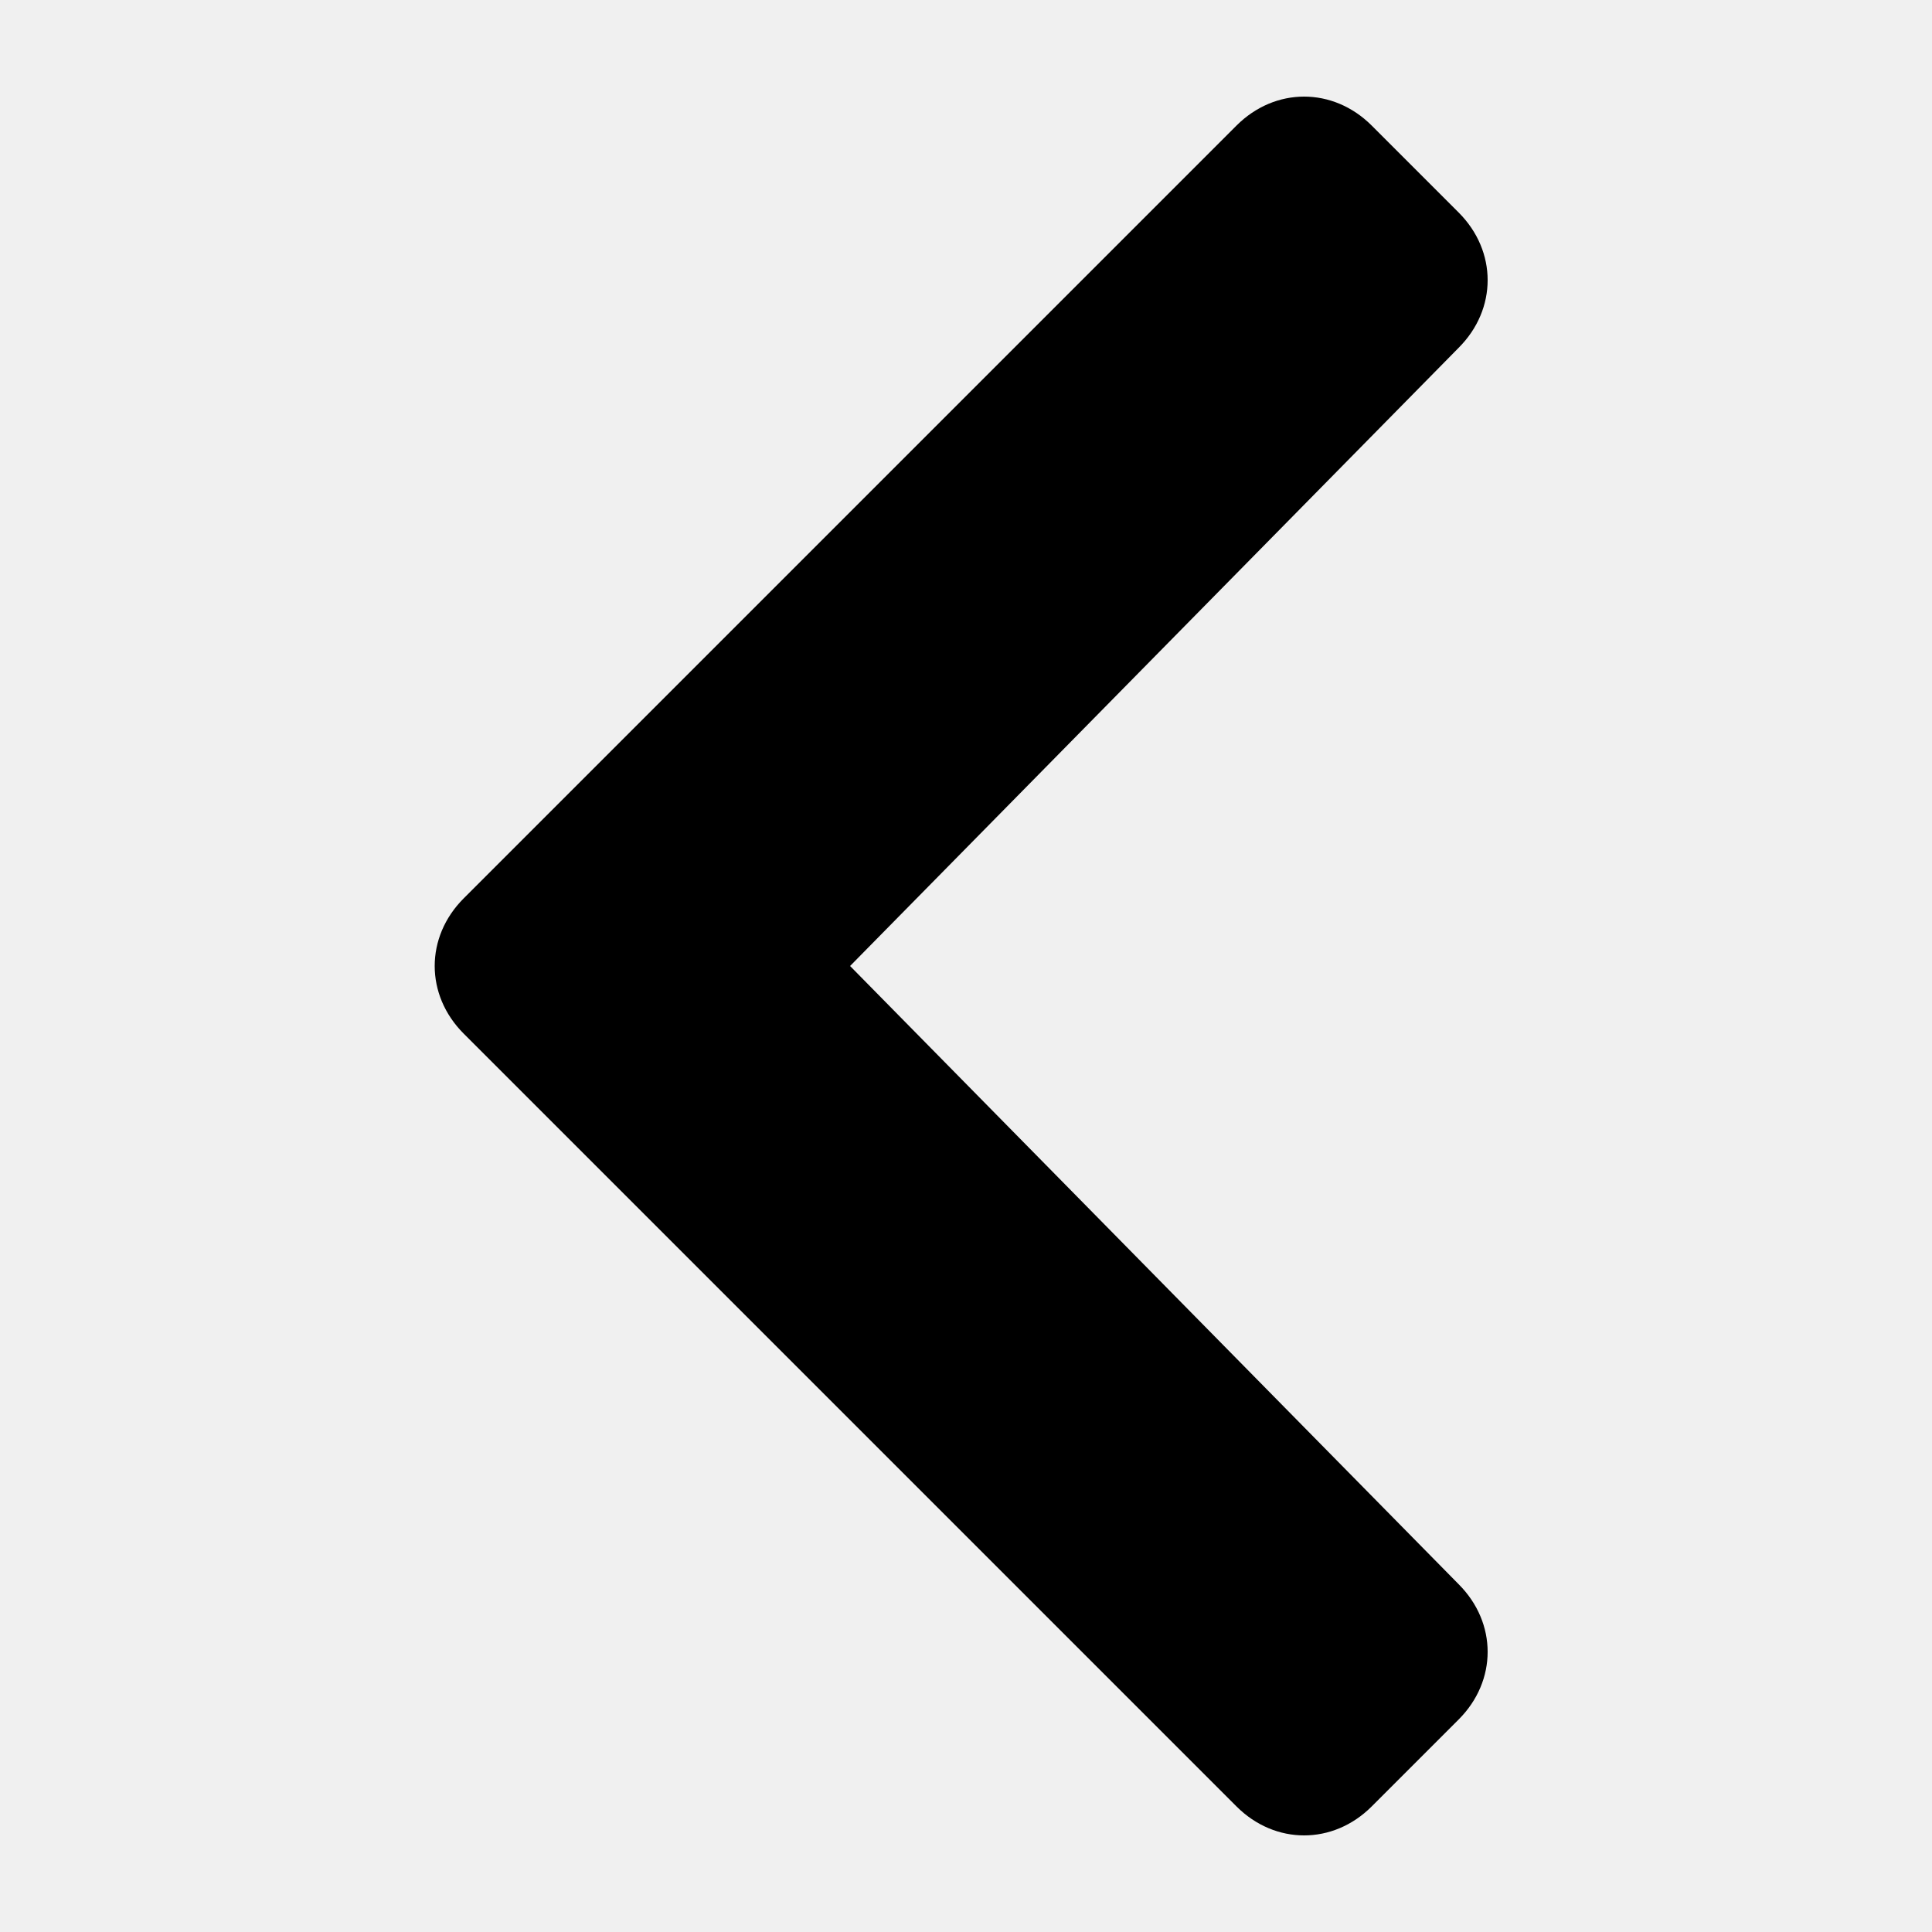
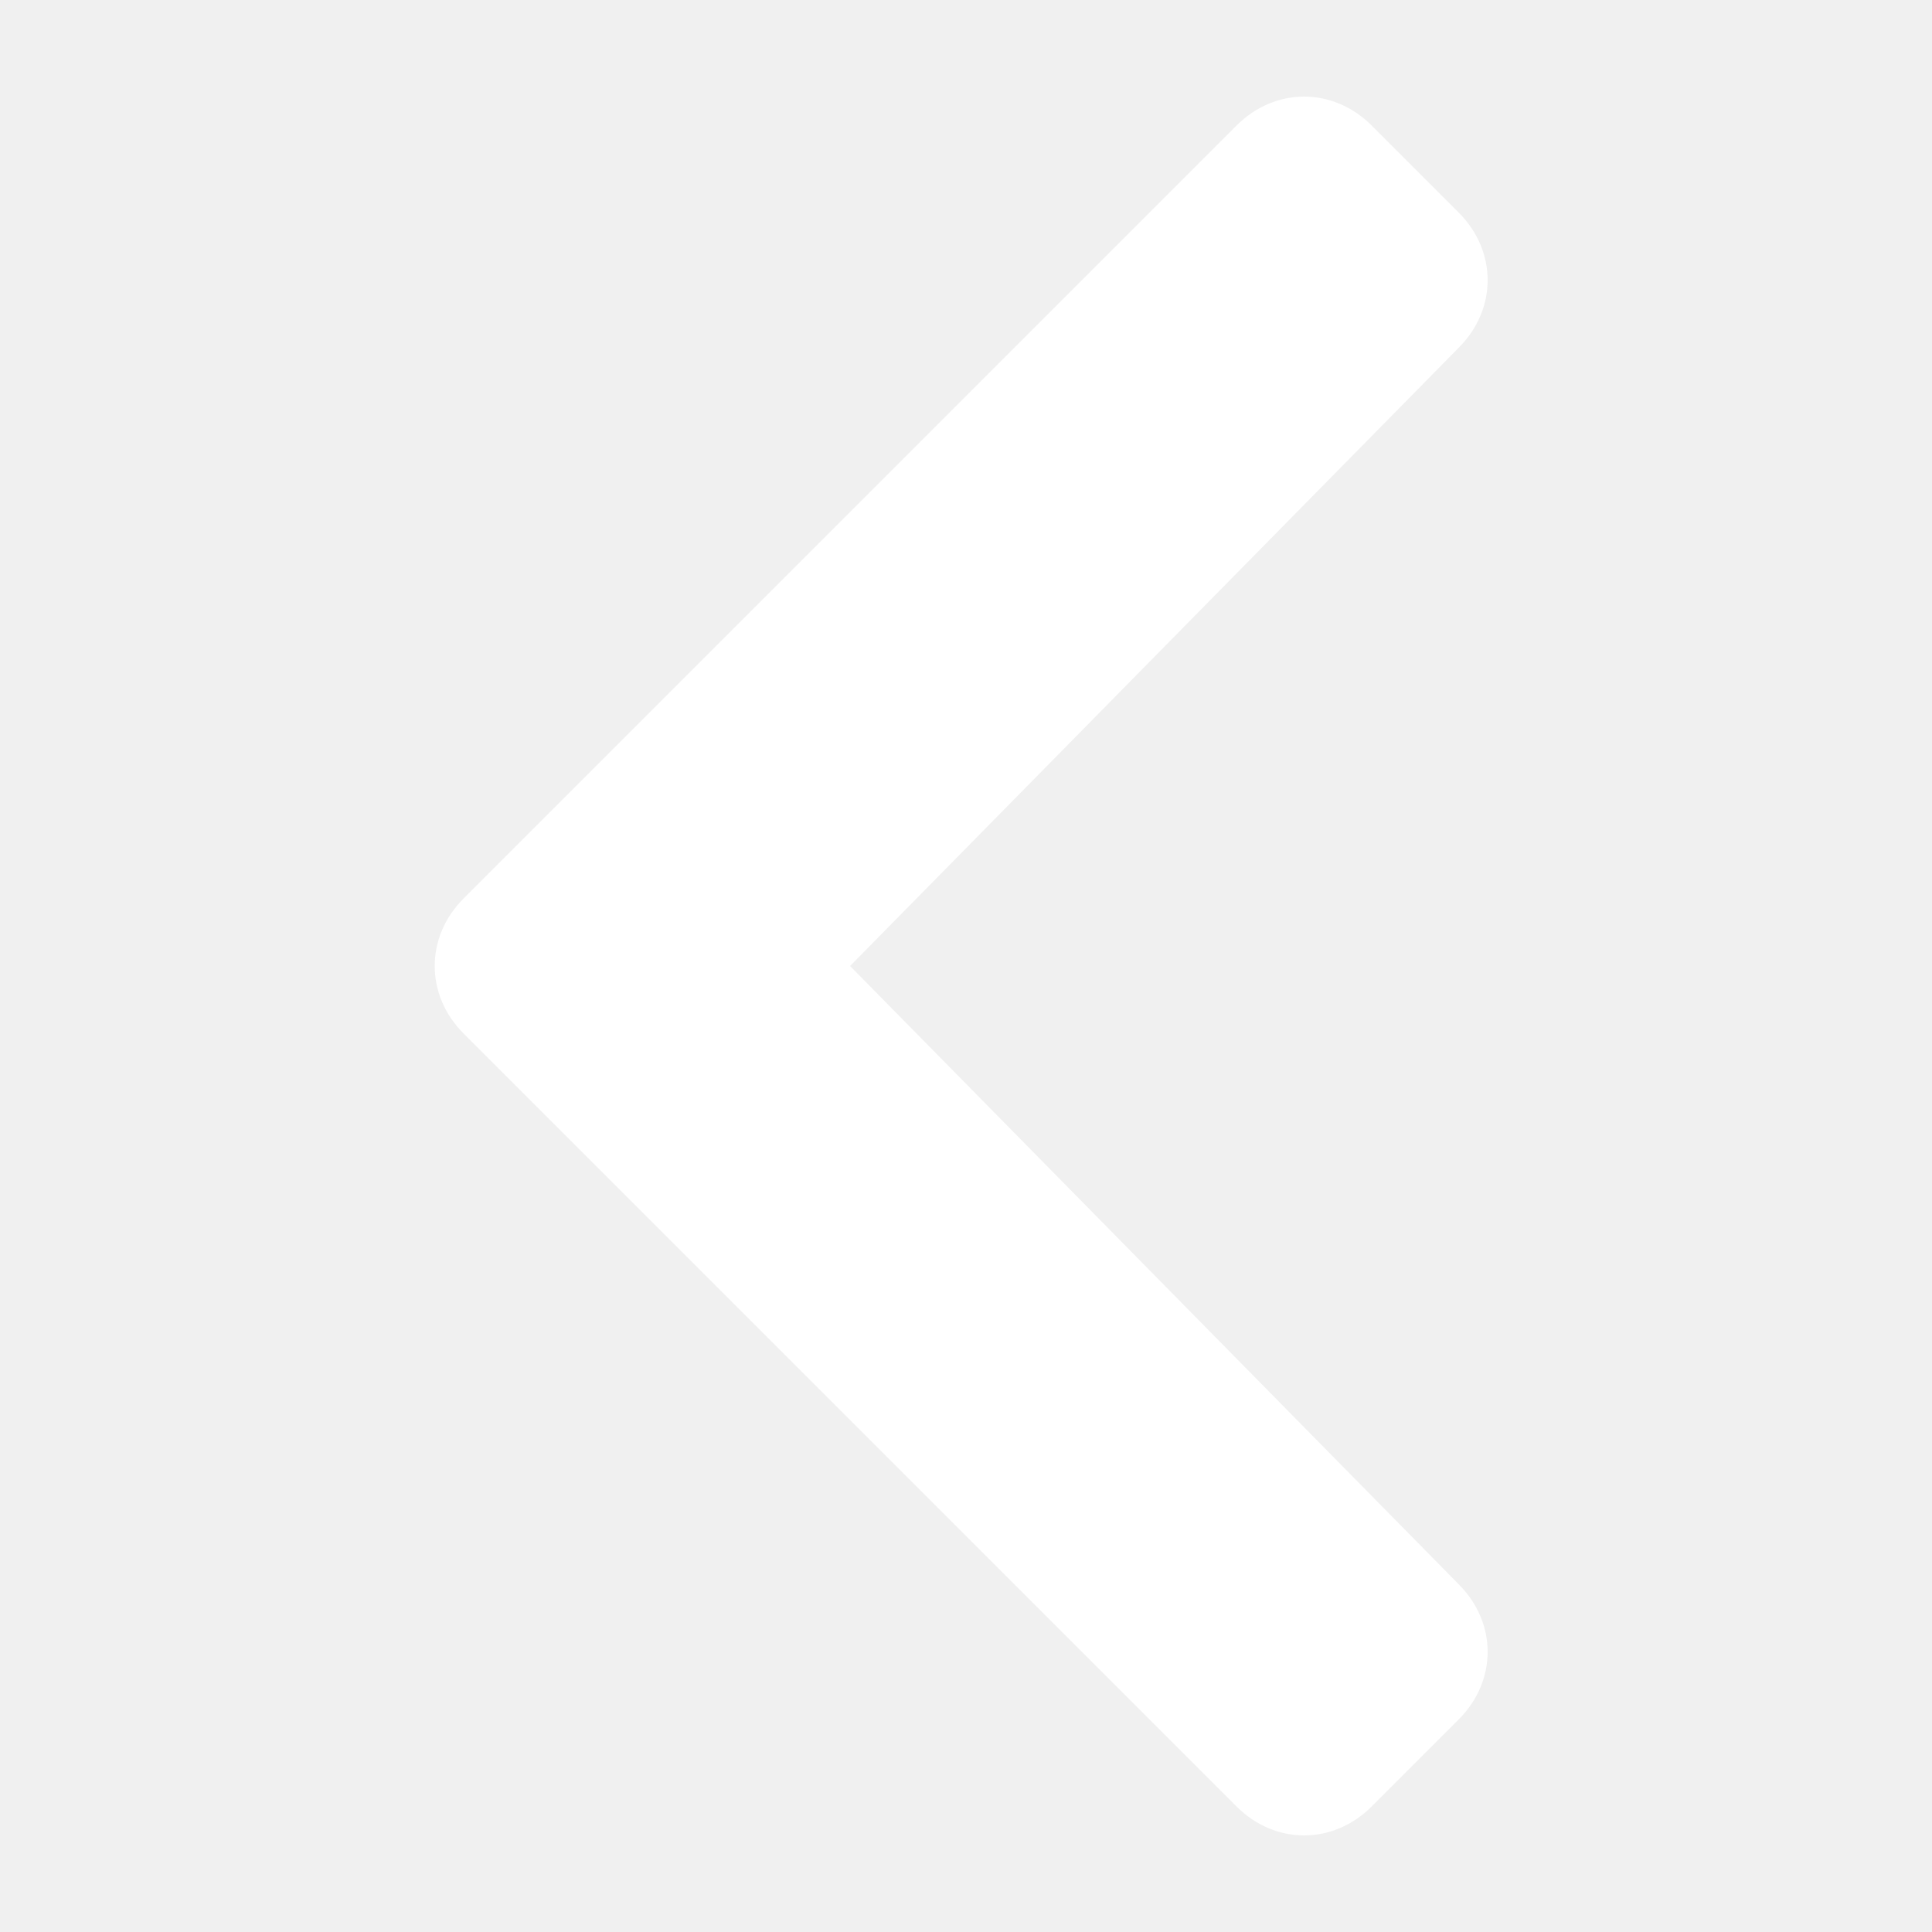
<svg xmlns="http://www.w3.org/2000/svg" version="1.1" id="Capa_1" x="0px" y="0px" viewBox="0 0 20 20" style="enable-background:new 0 0 20 20;" xml:space="preserve">
-   <path d="M4.8,9.3l8-8c0.4-0.4,1-0.4,1.4,0l0.9,0.9c0.4,0.4,0.4,1,0,1.4L8.8,10l6.3,6.4c0.4,0.4,0.4,1,0,1.4l-0.9,0.9  c-0.4,0.4-1,0.4-1.4,0l-8-8C4.4,10.3,4.4,9.7,4.8,9.3z" />
+   <path fill="#ffffff" d="M4.8,9.3l8-8c0.4-0.4,1-0.4,1.4,0l0.9,0.9c0.4,0.4,0.4,1,0,1.4L8.8,10l6.3,6.4c0.4,0.4,0.4,1,0,1.4l-0.9,0.9  c-0.4,0.4-1,0.4-1.4,0l-8-8C4.4,10.3,4.4,9.7,4.8,9.3z" />
</svg>
